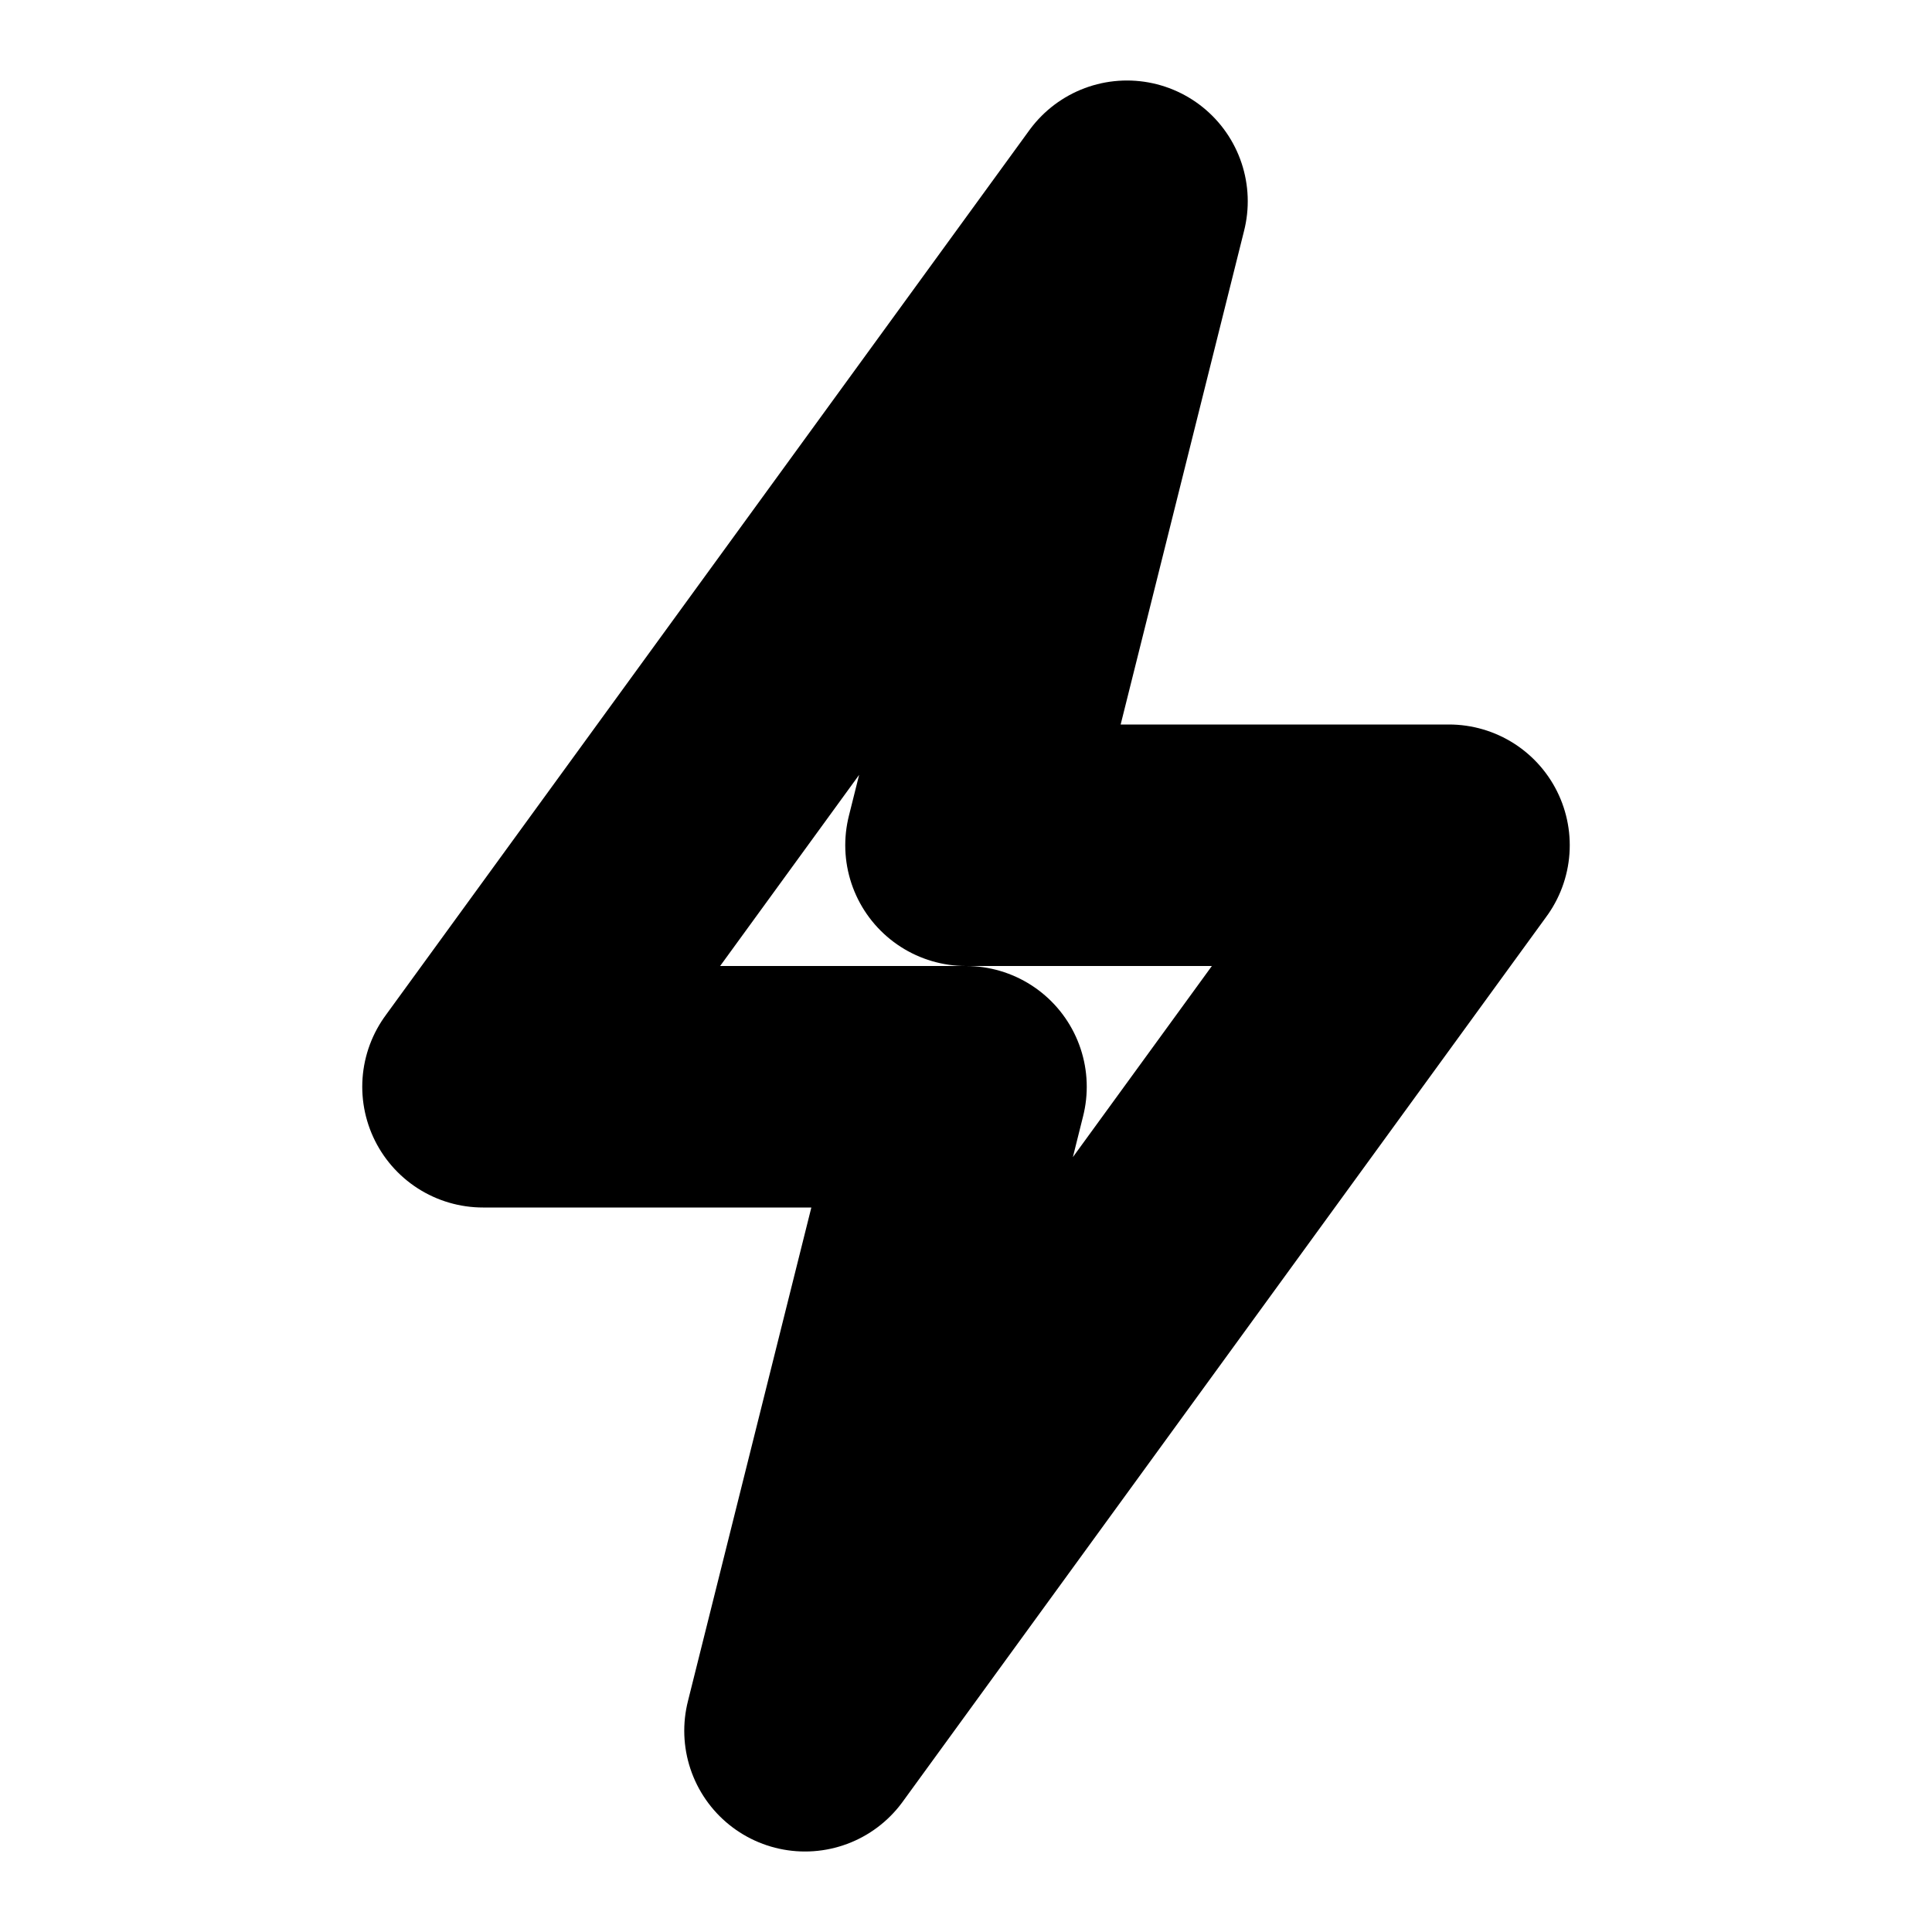
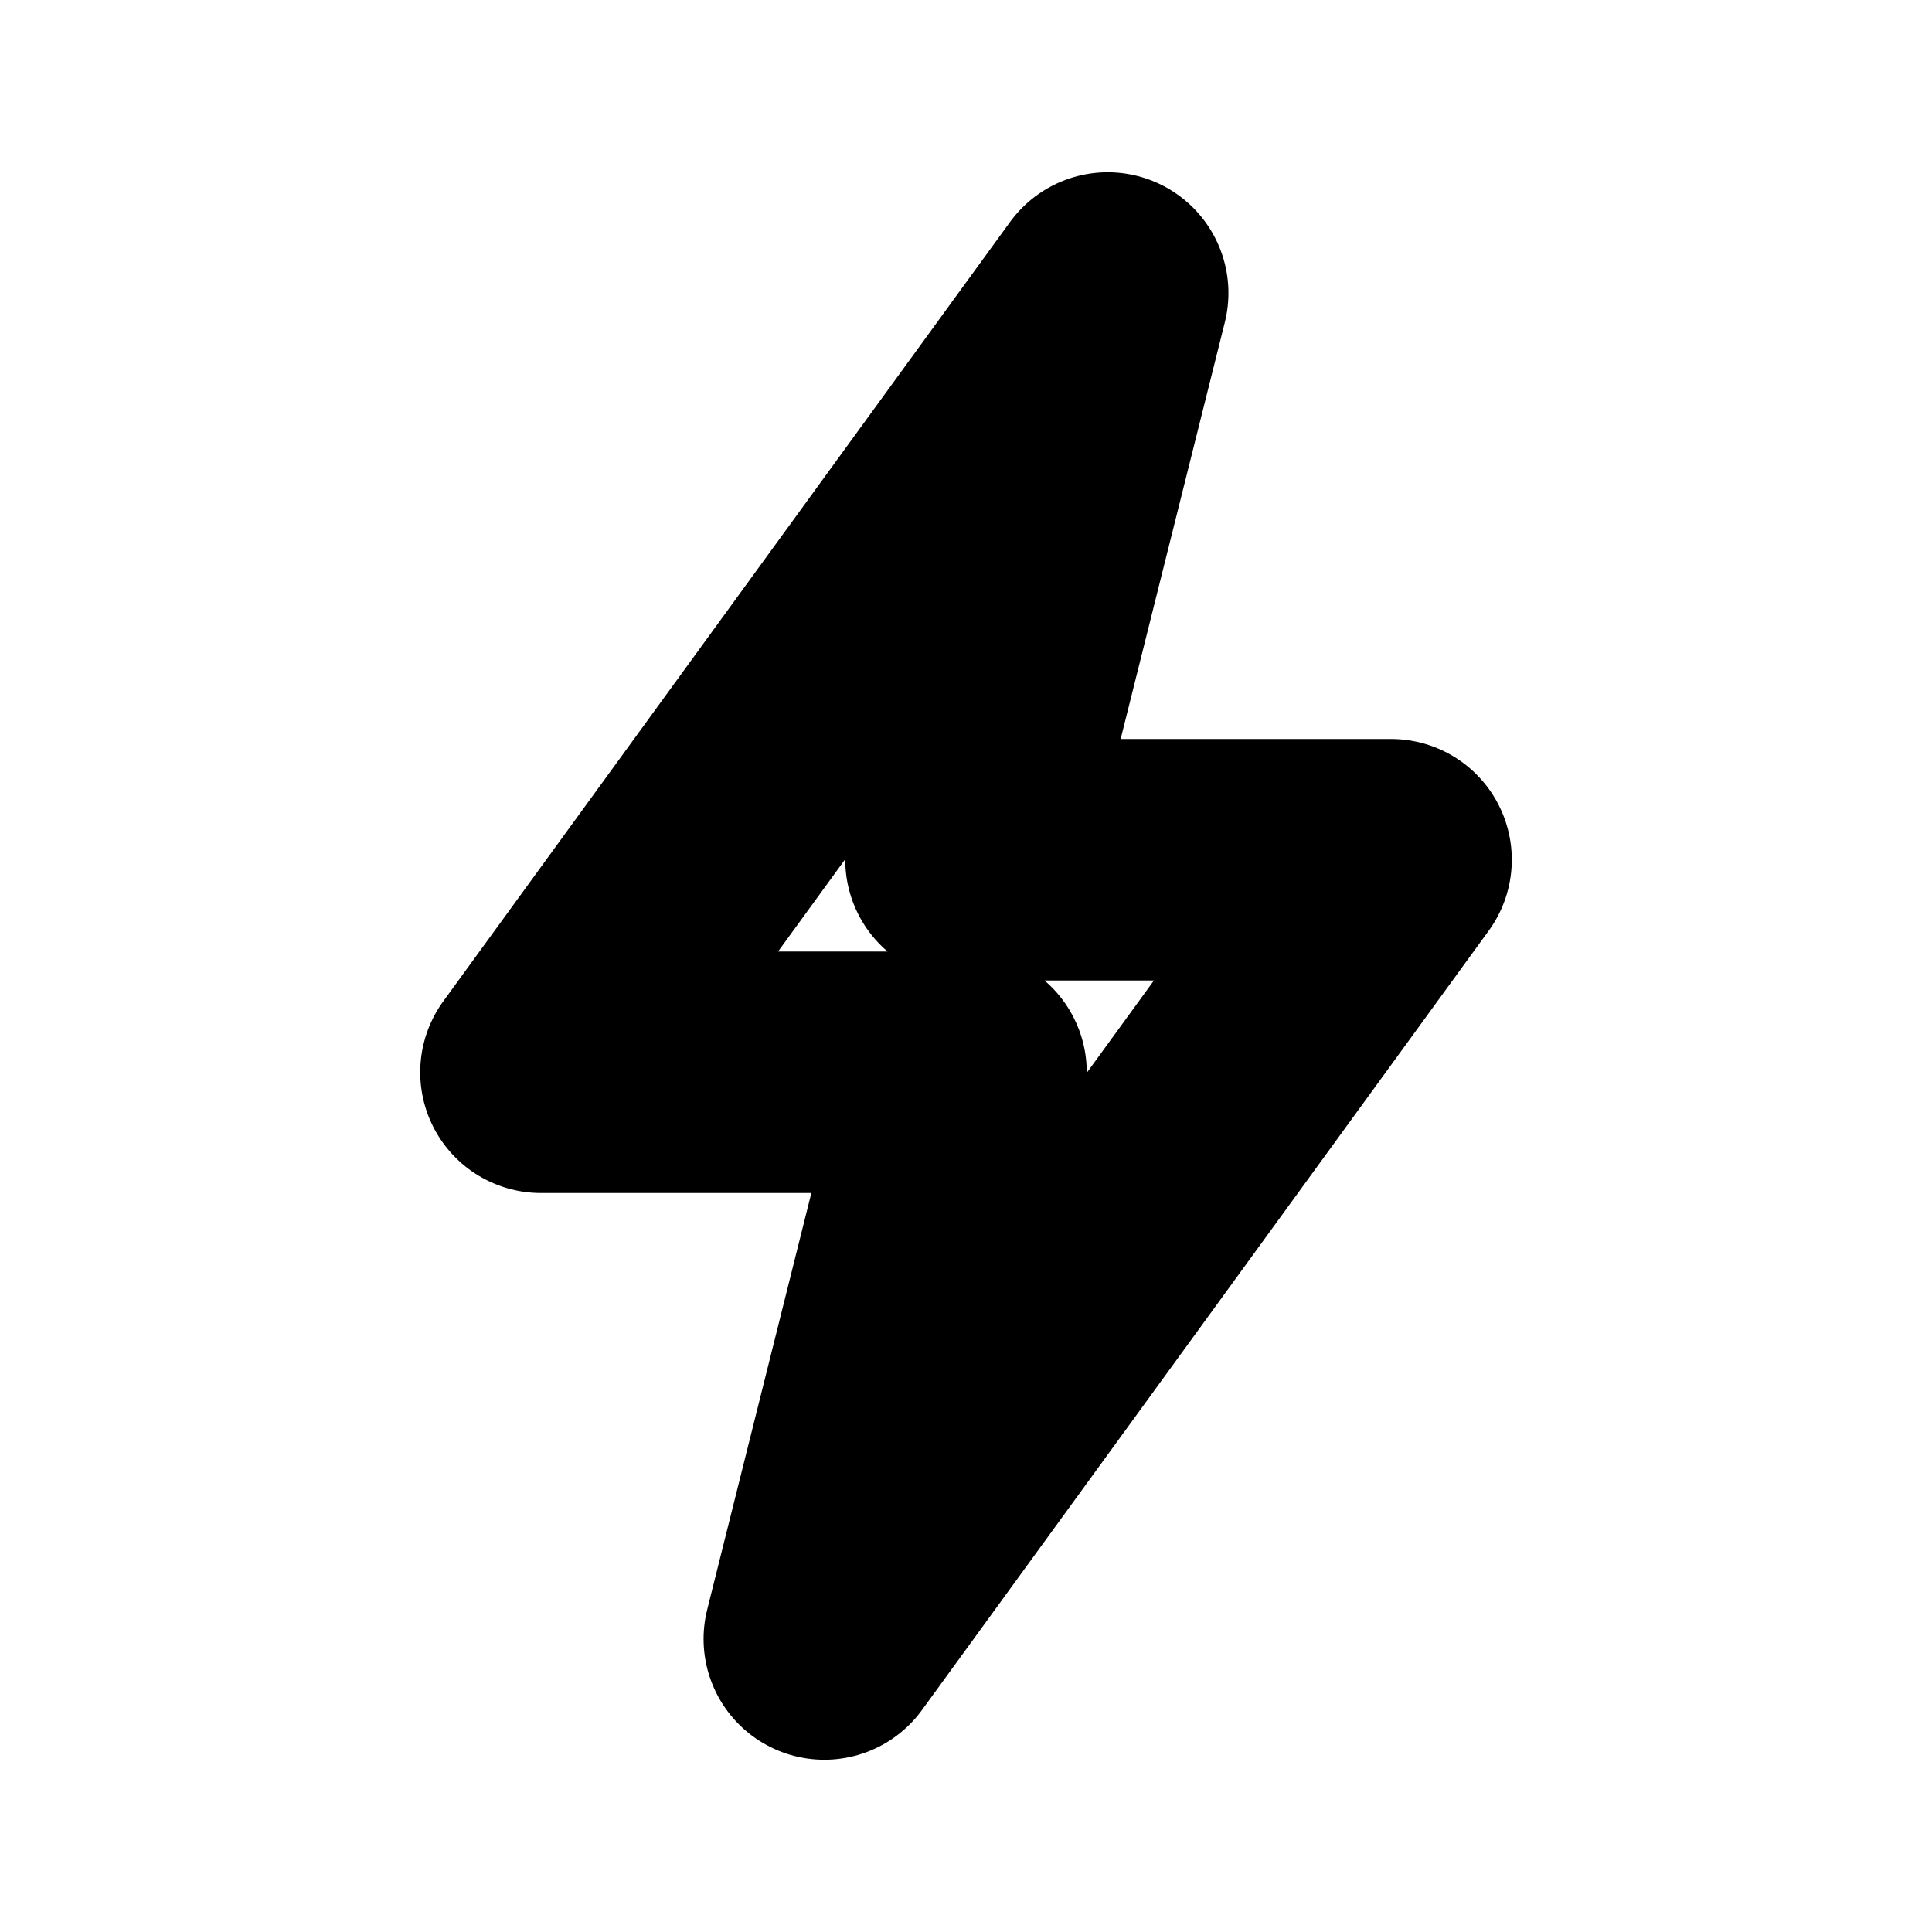
<svg xmlns="http://www.w3.org/2000/svg" viewBox="0 0 24 24" fill="none">
-   <path d="m14 2.5-8 11h6l-2 8 8-11h-6z" stroke="currentColor" stroke-width="3" stroke-linecap="round" stroke-linejoin="round" />
+   <path d="m13.76 3.64-7.04 9.68h5.28l-1.76 7.04 7.04-9.68h-5.28z" stroke="currentColor" stroke-width="3" stroke-linecap="round" stroke-linejoin="round" />
</svg>
